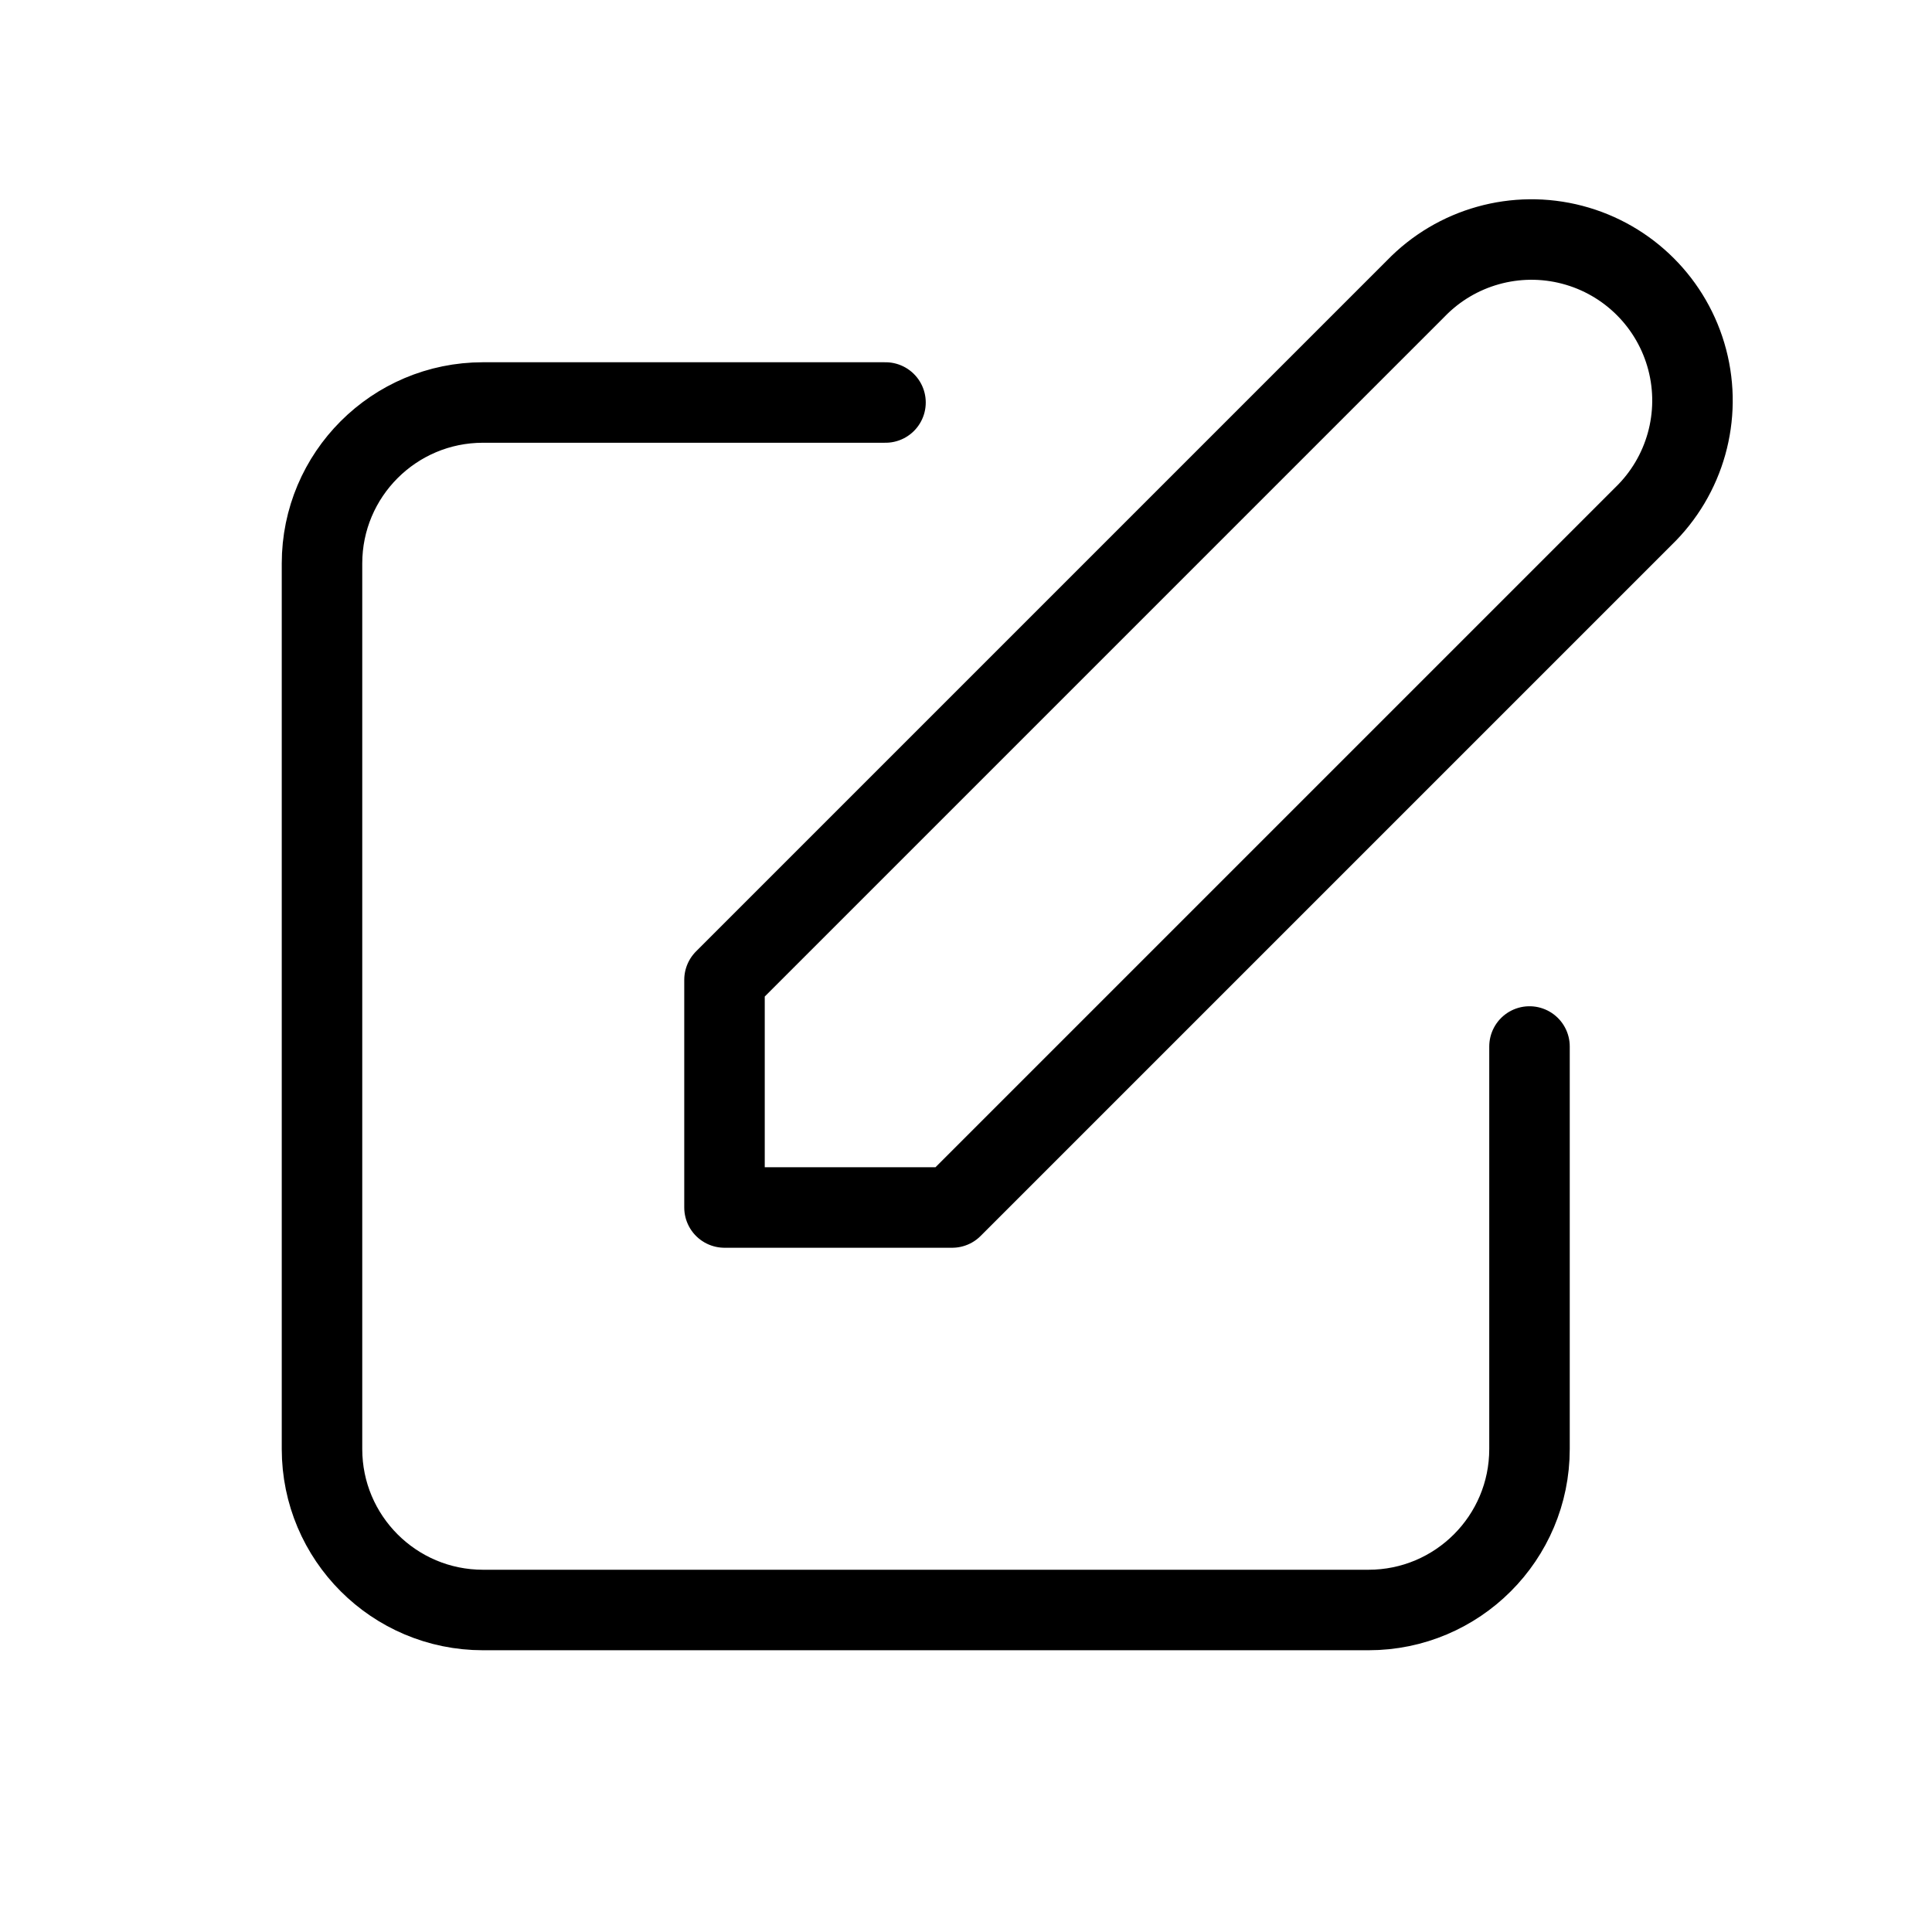
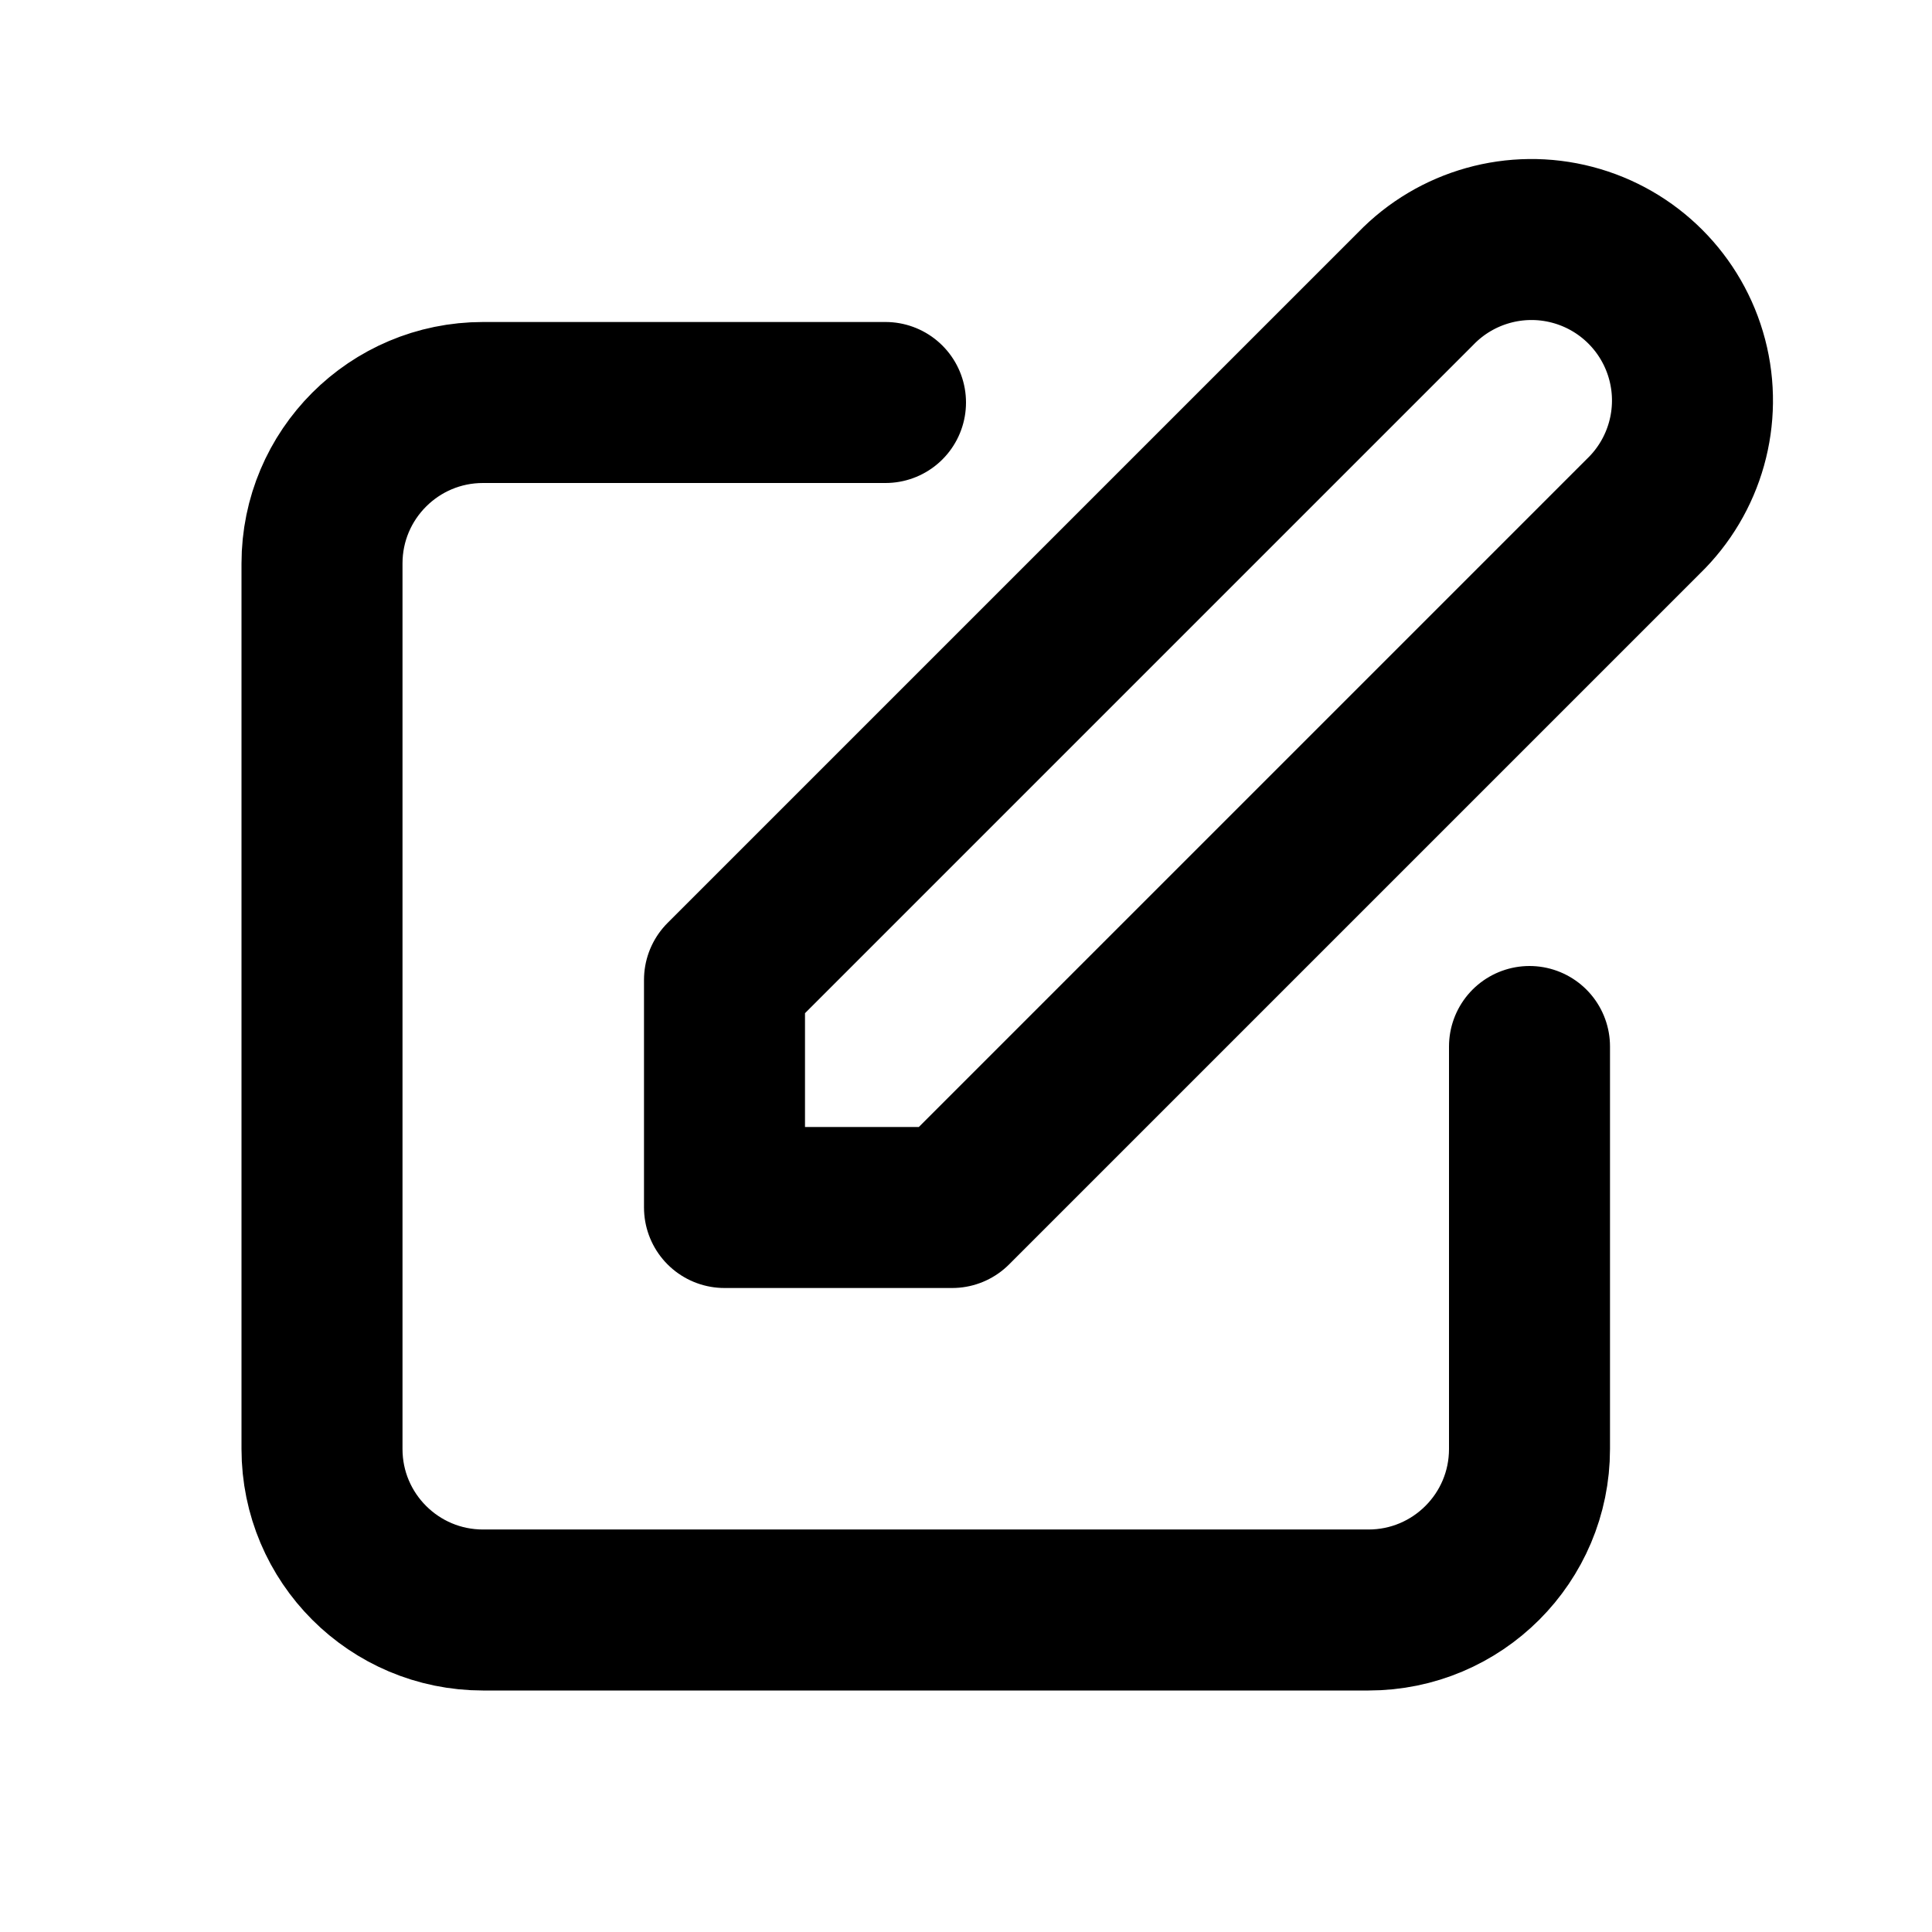
- <svg xmlns="http://www.w3.org/2000/svg" class="h-10 w-10 text-red-500 basis-1/4" fill="none" viewBox="0 0 24 24" stroke="currentColor" aria-hidden="true">
-   <path stroke-linecap="round" stroke-linejoin="round" stroke-width="1" d="M11 5H6a2 2 0 00-2 2v11a2 2 0 002 2h11a2 2 0 002-2v-5m-1.414-9.414a2 2 0 112.828 2.828L11.828 15H9v-2.828l8.586-8.586z" />
+ <svg xmlns="http://www.w3.org/2000/svg" class="h-12 w-12 text-red-500 basis-1/4" fill="none" viewBox="0 0 24 24" stroke="currentColor" aria-hidden="true">
+   <path stroke-linecap="round" stroke-linejoin="round" stroke-width="2" d="M11 5H6a2 2 0 00-2 2v11a2 2 0 002 2h11a2 2 0 002-2v-5m-1.414-9.414a2 2 0 112.828 2.828L11.828 15H9v-2.828l8.586-8.586z" />
</svg>
